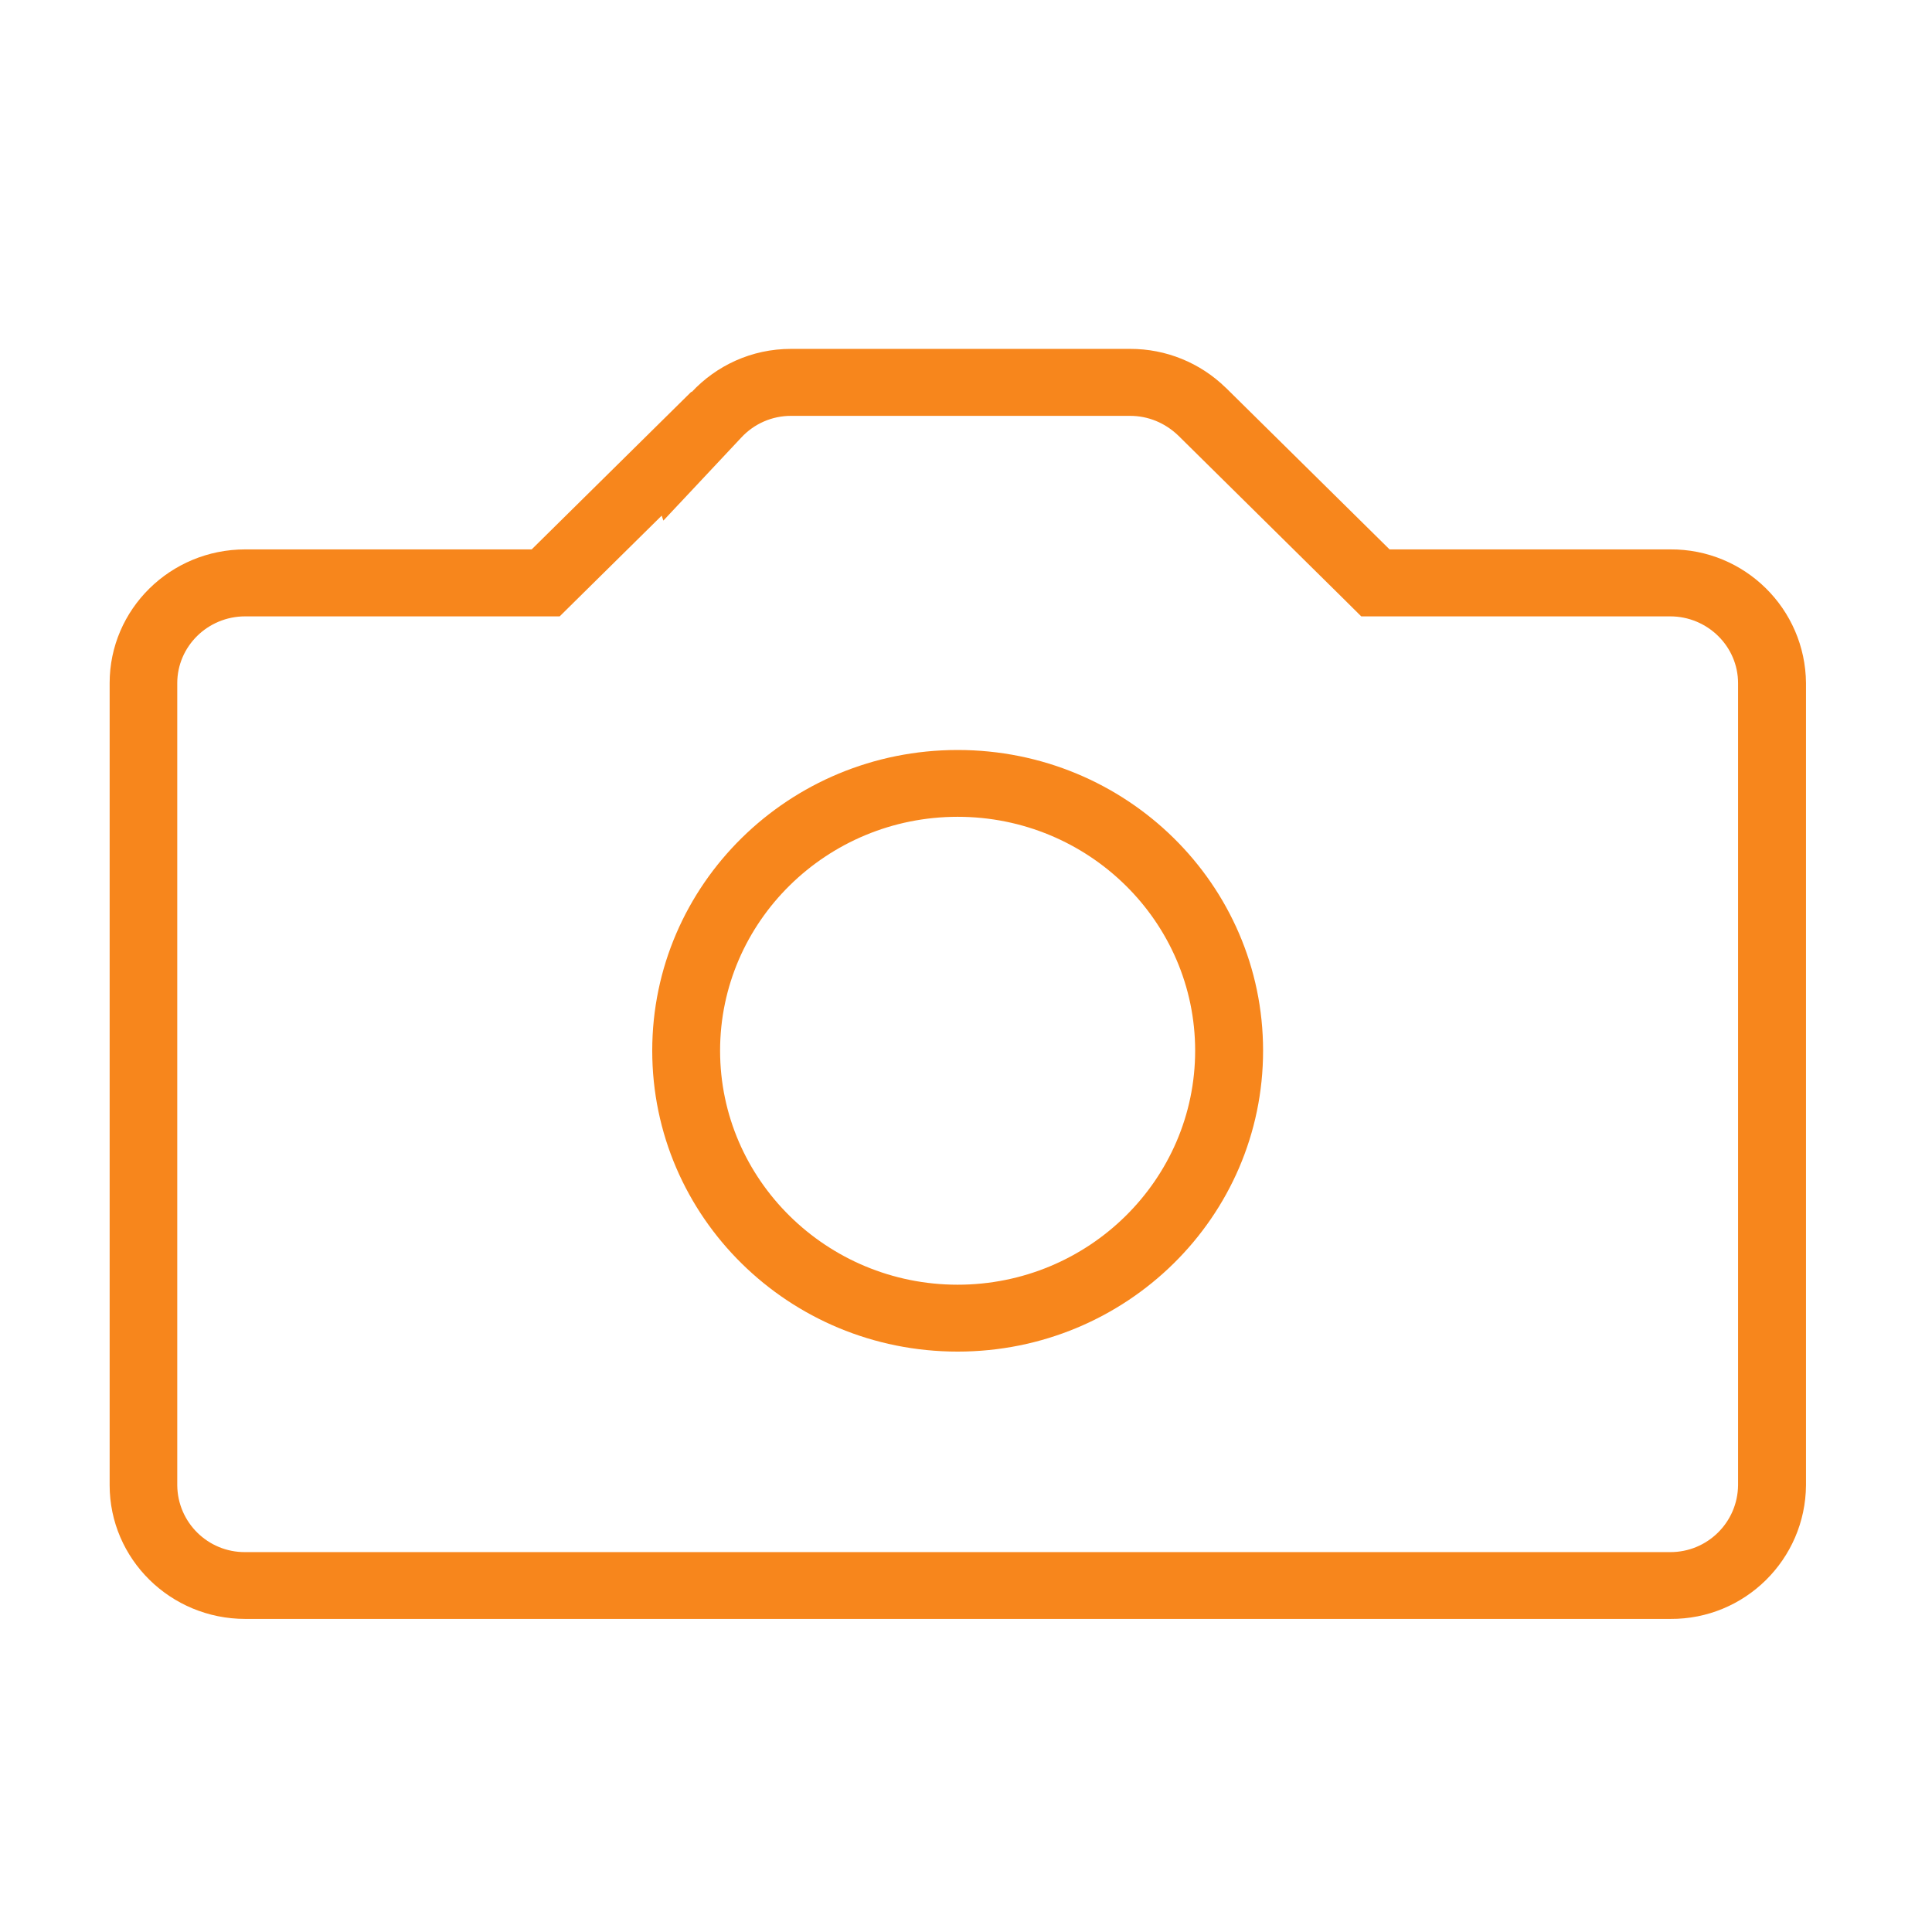
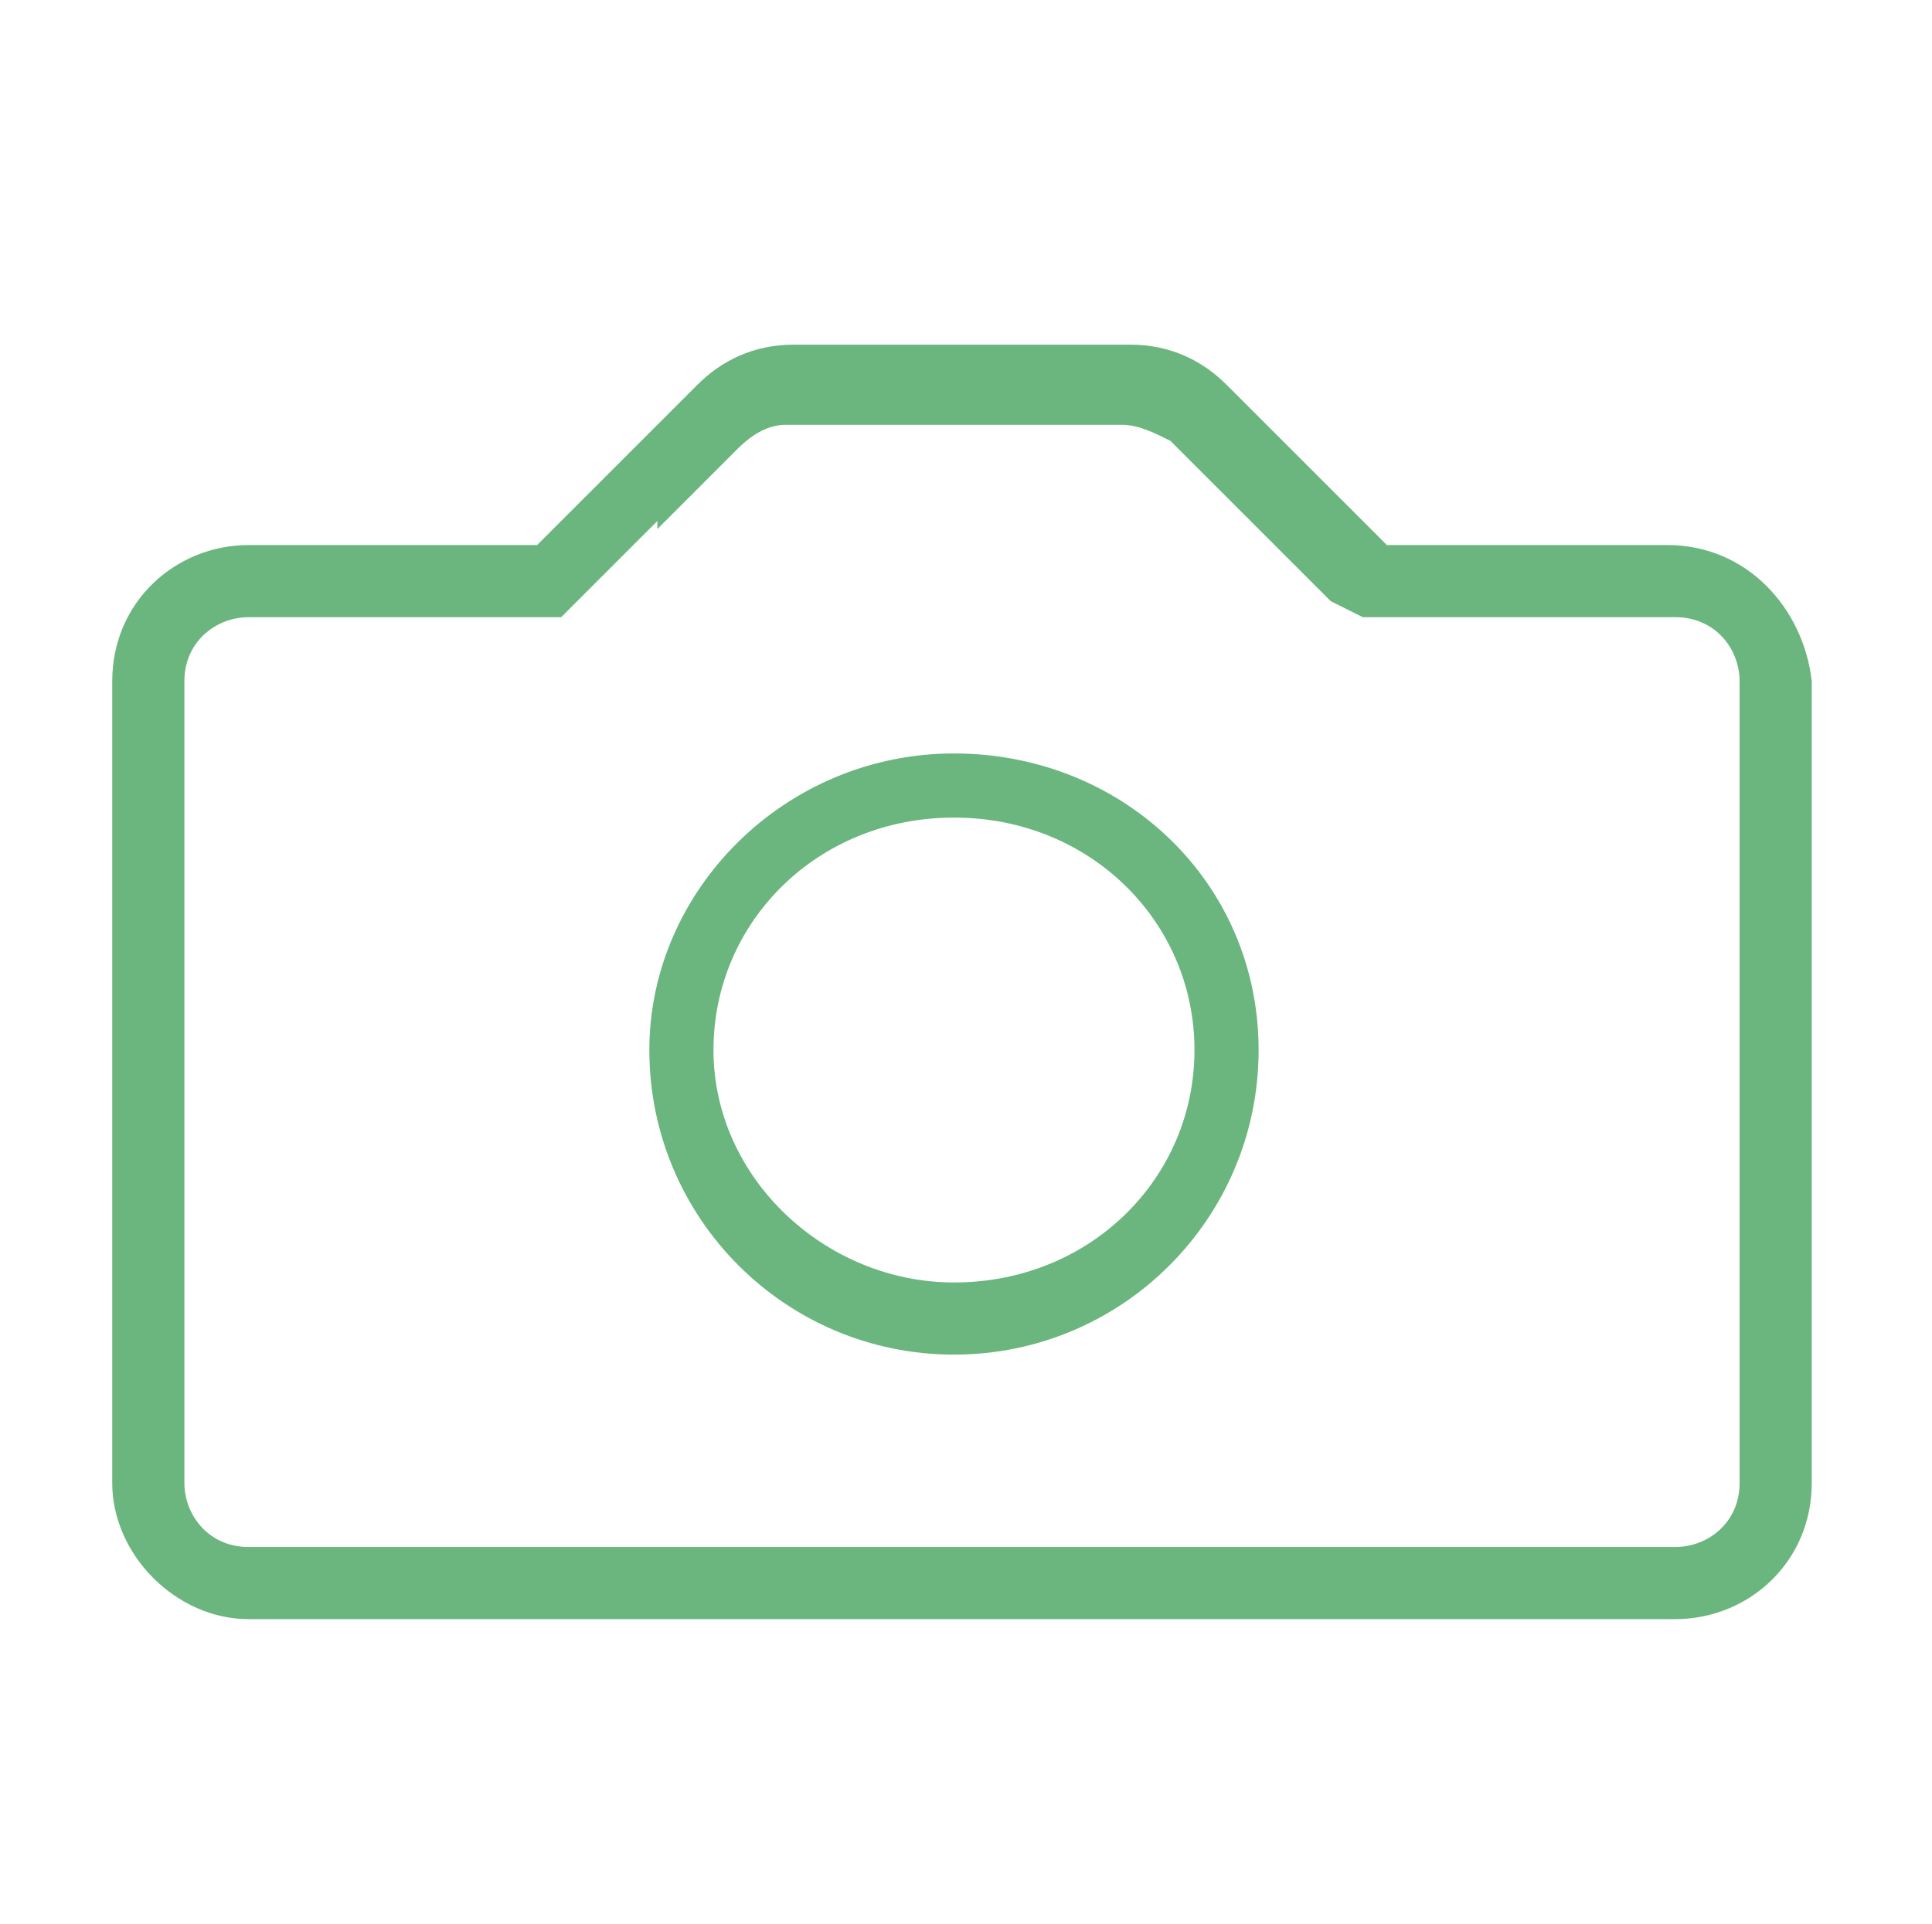
- <svg xmlns="http://www.w3.org/2000/svg" fill="#f7861c" height="24" viewBox="113.789 0 24.088 24" width="24.088">
-   <path d="M134.613 6.85h-3.499l-2.035-2.009-.006-.006-.004-.003a1.698 1.698 0 00-1.189-.482h-4.23c-.491 0-.93.209-1.238.539l-.003-.005-1.991 1.966h-3.571c-.935 0-1.691.747-1.691 1.667v10c0 .92.757 1.668 1.691 1.668h17.768a1.68 1.68 0 001.691-1.668v-10a1.682 1.682 0 00-1.693-1.667zm.846 11.668a.843.843 0 01-.846.834h-17.768a.841.841 0 01-.846-.834v-10c0-.459.38-.833.846-.833h3.922l.248-.245 1.024-1.011.021.062.971-1.035a.843.843 0 01.618-.271h4.23c.223 0 .435.086.602.247l2.033 2.008.247.245H134.613c.465 0 .846.374.846.833z" />
-   <path d="M125.729 9.351c-2.104 0-3.808 1.678-3.808 3.749 0 2.072 1.703 3.752 3.808 3.752 2.104 0 3.808-1.68 3.808-3.752s-1.704-3.749-3.808-3.749zm0 6.667c-1.633 0-2.962-1.31-2.962-2.918s1.329-2.916 2.962-2.916 2.961 1.307 2.961 2.916-1.328 2.918-2.961 2.918z" />
+ <svg xmlns="http://www.w3.org/2000/svg" version="1.1" id="Layer_1" x="0px" y="0px" viewBox="0 0 24.1 24" style="enable-background:new 0 0 24.1 24;" xml:space="preserve">
+   <style type="text/css">
+ 	.st0{fill:#6BB57E;}
+ </style>
+   <g>
+     <path class="st0" d="M20.8,6.8h-3.5l-2-2c0,0,0,0,0,0l0,0l0,0c-0.3-0.3-0.7-0.5-1.2-0.5H9.9c-0.5,0-0.9,0.2-1.2,0.5l0,0l-2,2H3.1   c-0.9,0-1.7,0.7-1.7,1.7v10c0,0.9,0.8,1.7,1.7,1.7h17.8c0.9,0,1.7-0.7,1.7-1.7v-10C22.5,7.6,21.8,6.8,20.8,6.8z M21.7,18.5   c0,0.5-0.4,0.8-0.8,0.8H3.1c-0.5,0-0.8-0.4-0.8-0.8v-10c0-0.5,0.4-0.8,0.8-0.8h3.6H7l0.2-0.2l1-1l0,0.1l1-1   c0.2-0.2,0.4-0.3,0.6-0.3h4.2c0.2,0,0.4,0.1,0.6,0.2l2,2L17,7.7h0.4h3.5c0.5,0,0.8,0.4,0.8,0.8V18.5L21.7,18.5z" />
+     <path class="st0" d="M11.9,9.4c-2.1,0-3.8,1.7-3.8,3.7c0,2.1,1.7,3.8,3.8,3.8c2.1,0,3.8-1.7,3.8-3.8S14,9.4,11.9,9.4z M11.9,16   c-1.6,0-3-1.3-3-2.9s1.3-2.9,3-2.9s3,1.3,3,2.9S13.6,16,11.9,16z" />
+   </g>
</svg>
